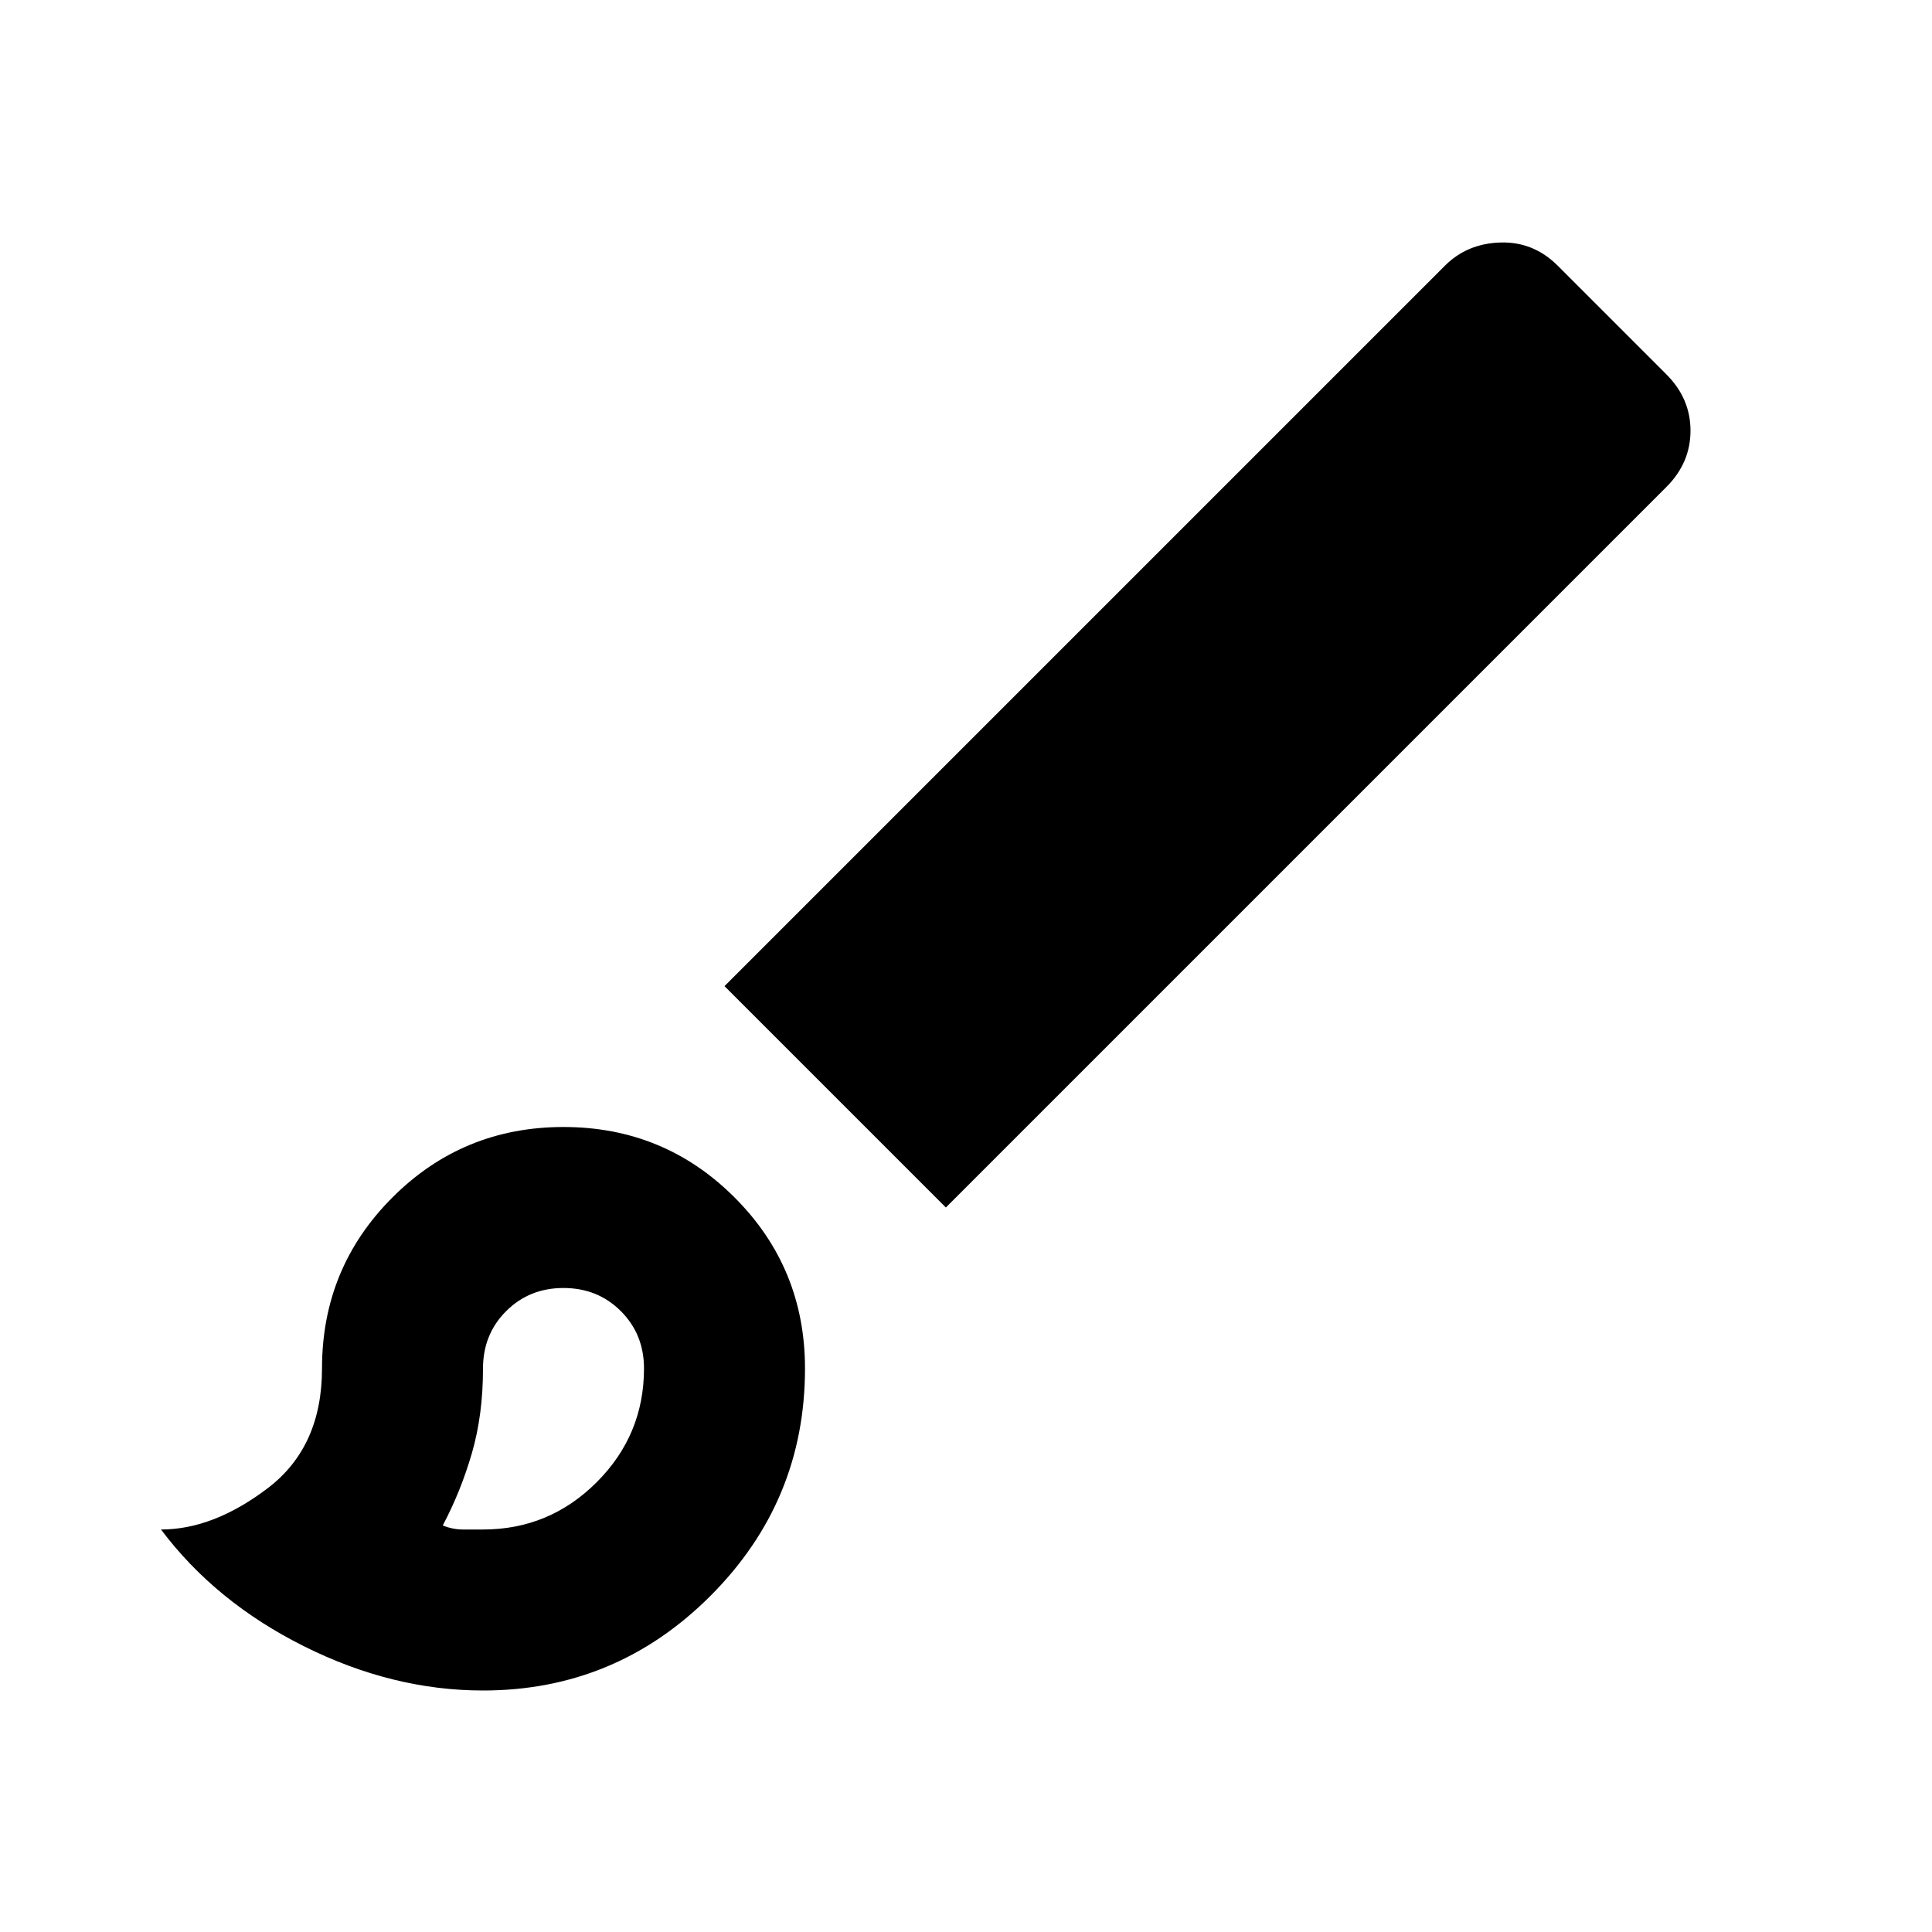
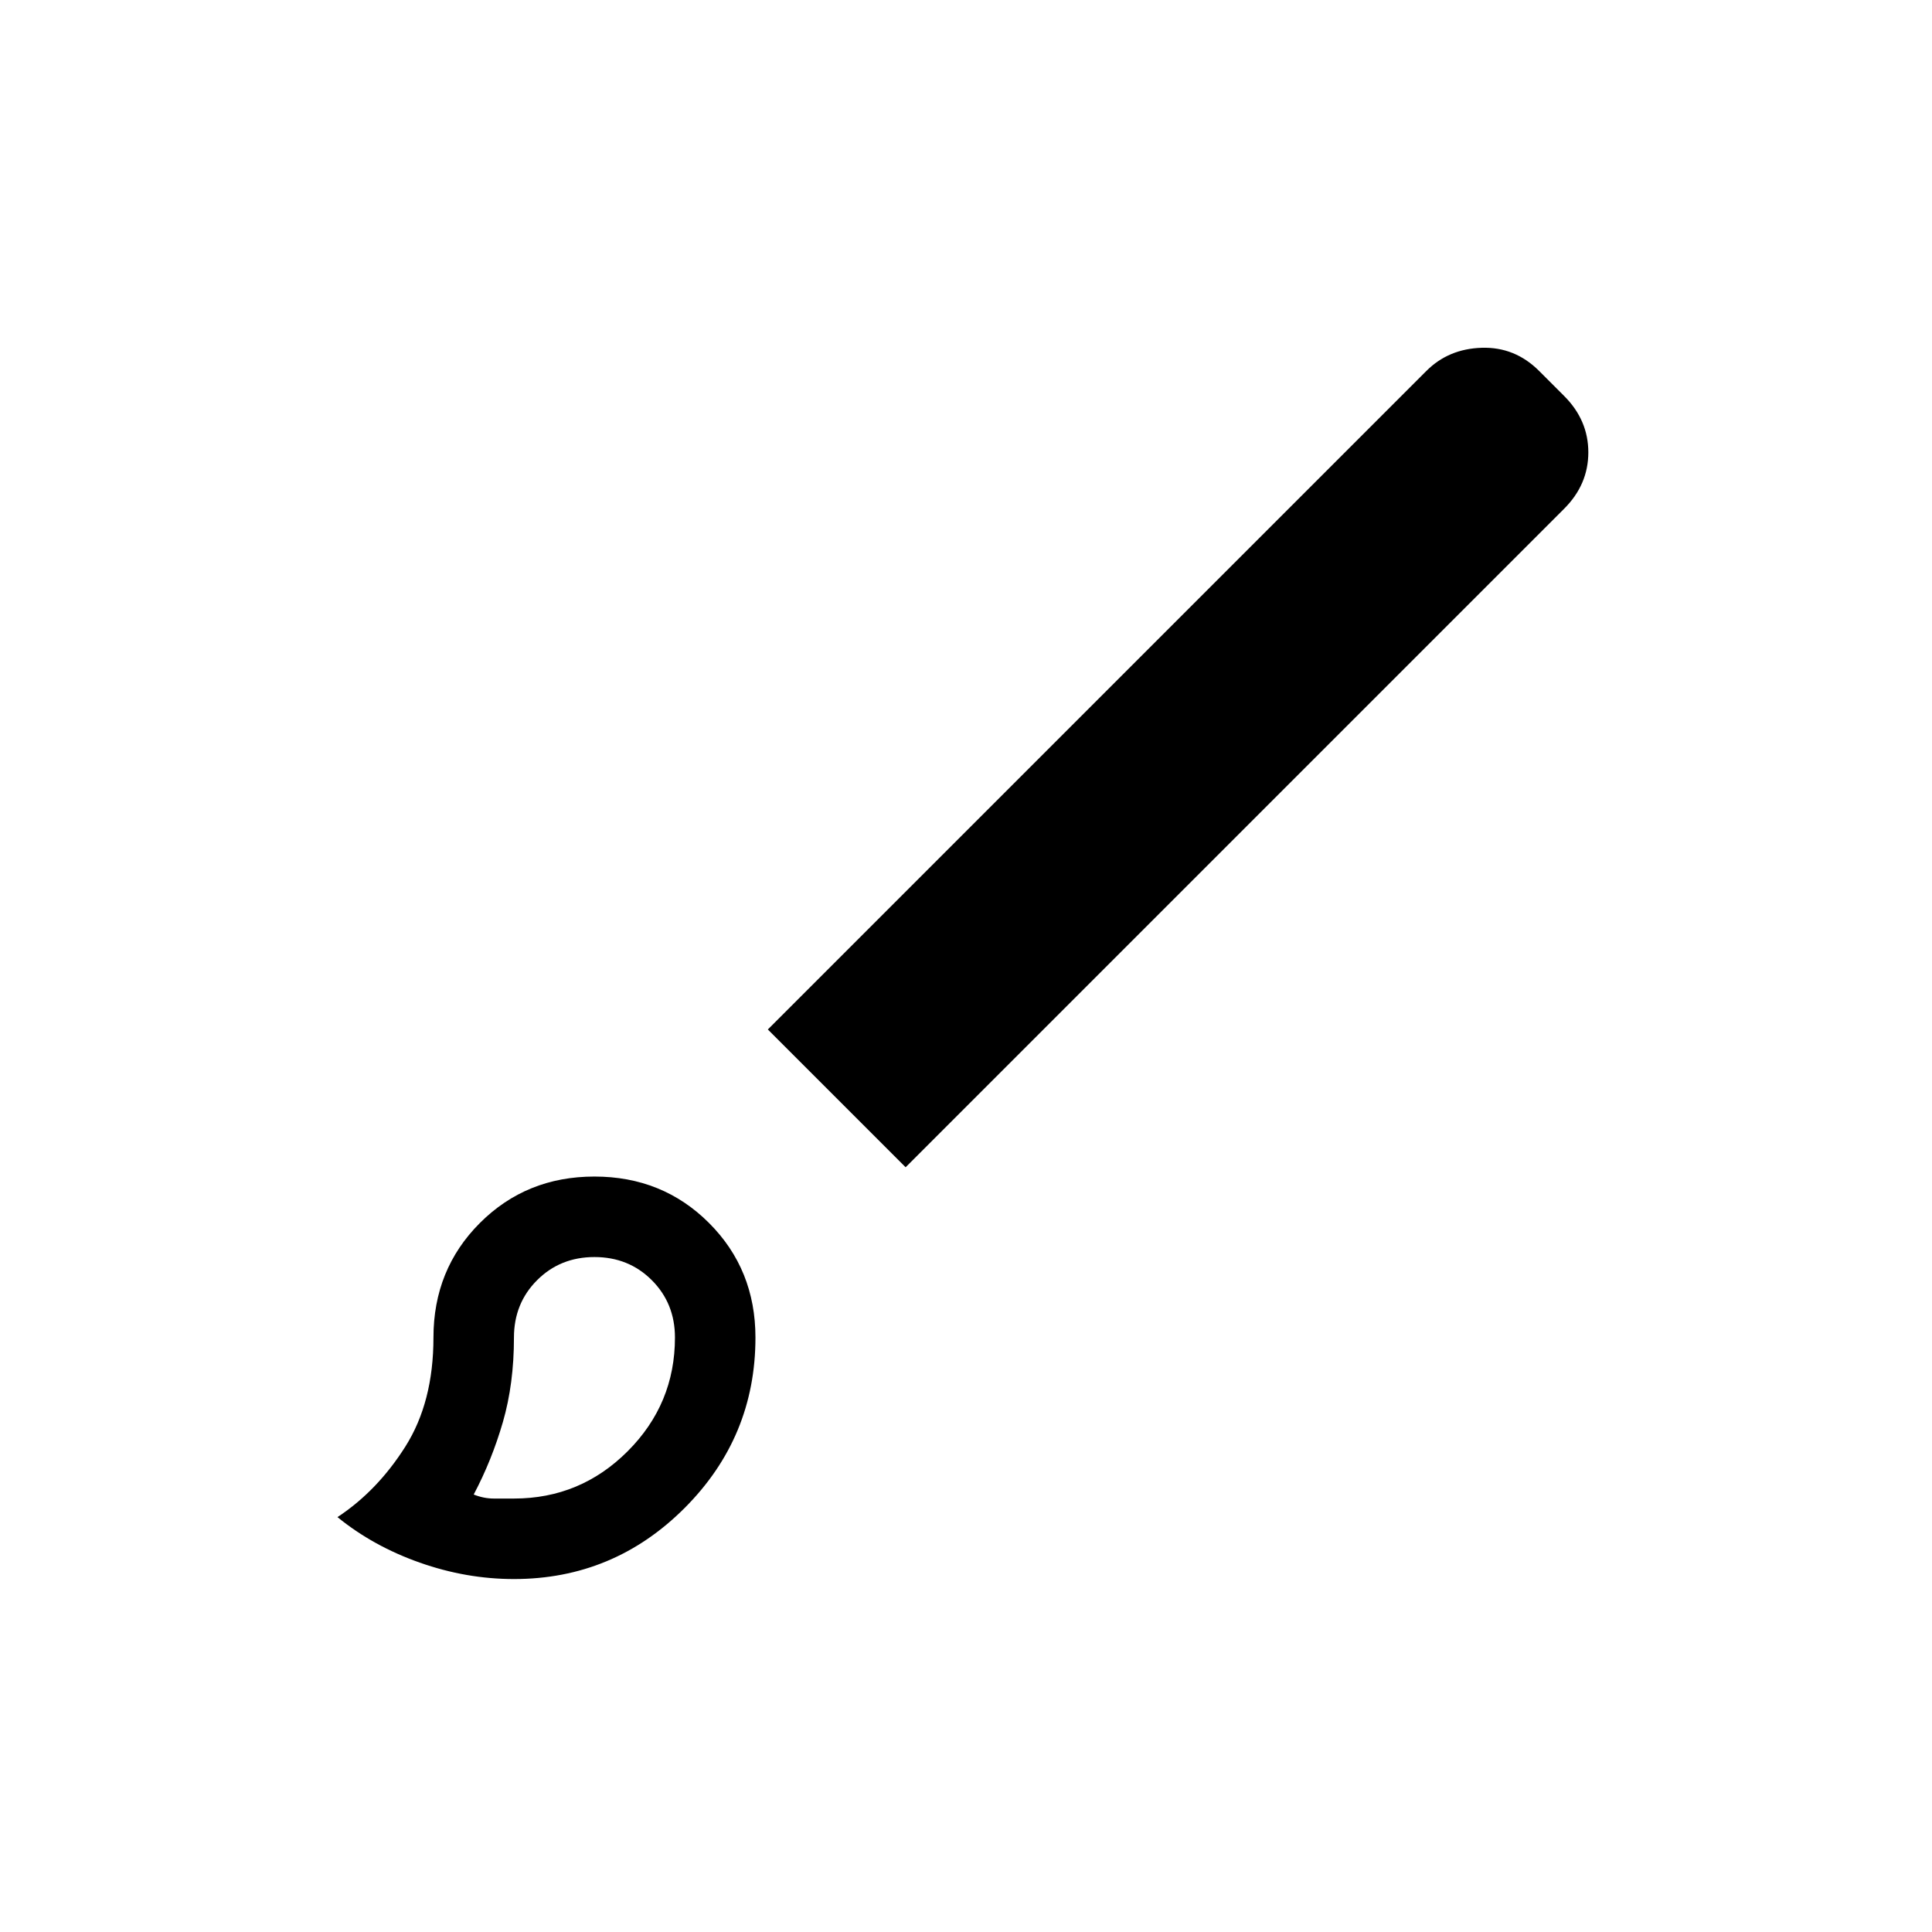
- <svg xmlns="http://www.w3.org/2000/svg" height="24px" viewBox="0 -960 960 960" width="24px" fill="#000000">
-   <path d="M240-120q-45 0-89-22t-71-58q26 0 53-20.5t27-59.5q0-50 35-85t85-35q50 0 85 35t35 85q0 66-47 113t-113 47Zm0-80q33 0 56.5-23.5T320-280q0-17-11.5-28.5T280-320q-17 0-28.5 11.5T240-280q0 23-5.5 42T220-202q5 2 10 2h10Zm230-160L360-470l358-358q11-11 27.5-11.5T774-828l54 54q12 12 12 28t-12 28L470-360Zm-190 80Z" />
+ <svg xmlns="http://www.w3.org/2000/svg" height="24px" viewBox="0 -960 960 960" width="24px">
+   <path d="M255.38-175.38q-23.65 0-46.79-8.16-23.13-8.15-40.9-22.61 19.85-13.08 33.77-35.12 13.92-22.04 13.92-54.11 0-33.85 23.08-56.93 23.08-23.07 56.92-23.07 33.85 0 56.93 23.07 23.07 23.08 23.07 56.93 0 49.5-35.25 84.75t-84.75 35.25Zm0-40q33 0 56.5-23.5t23.5-56.5q0-17-11.5-28.5t-28.5-11.5q-17 0-28.5 11.5t-11.5 28.5q0 23-5.5 42t-14.5 36q5 2 10 2h10ZM450-380l-68.46-68.46 327.23-327.23q11-11 27.5-11.5t28.5 11.5l12.46 12.46q12 12 12 28t-12 28L450-380Zm-154.62 84.62Z" />
</svg>
